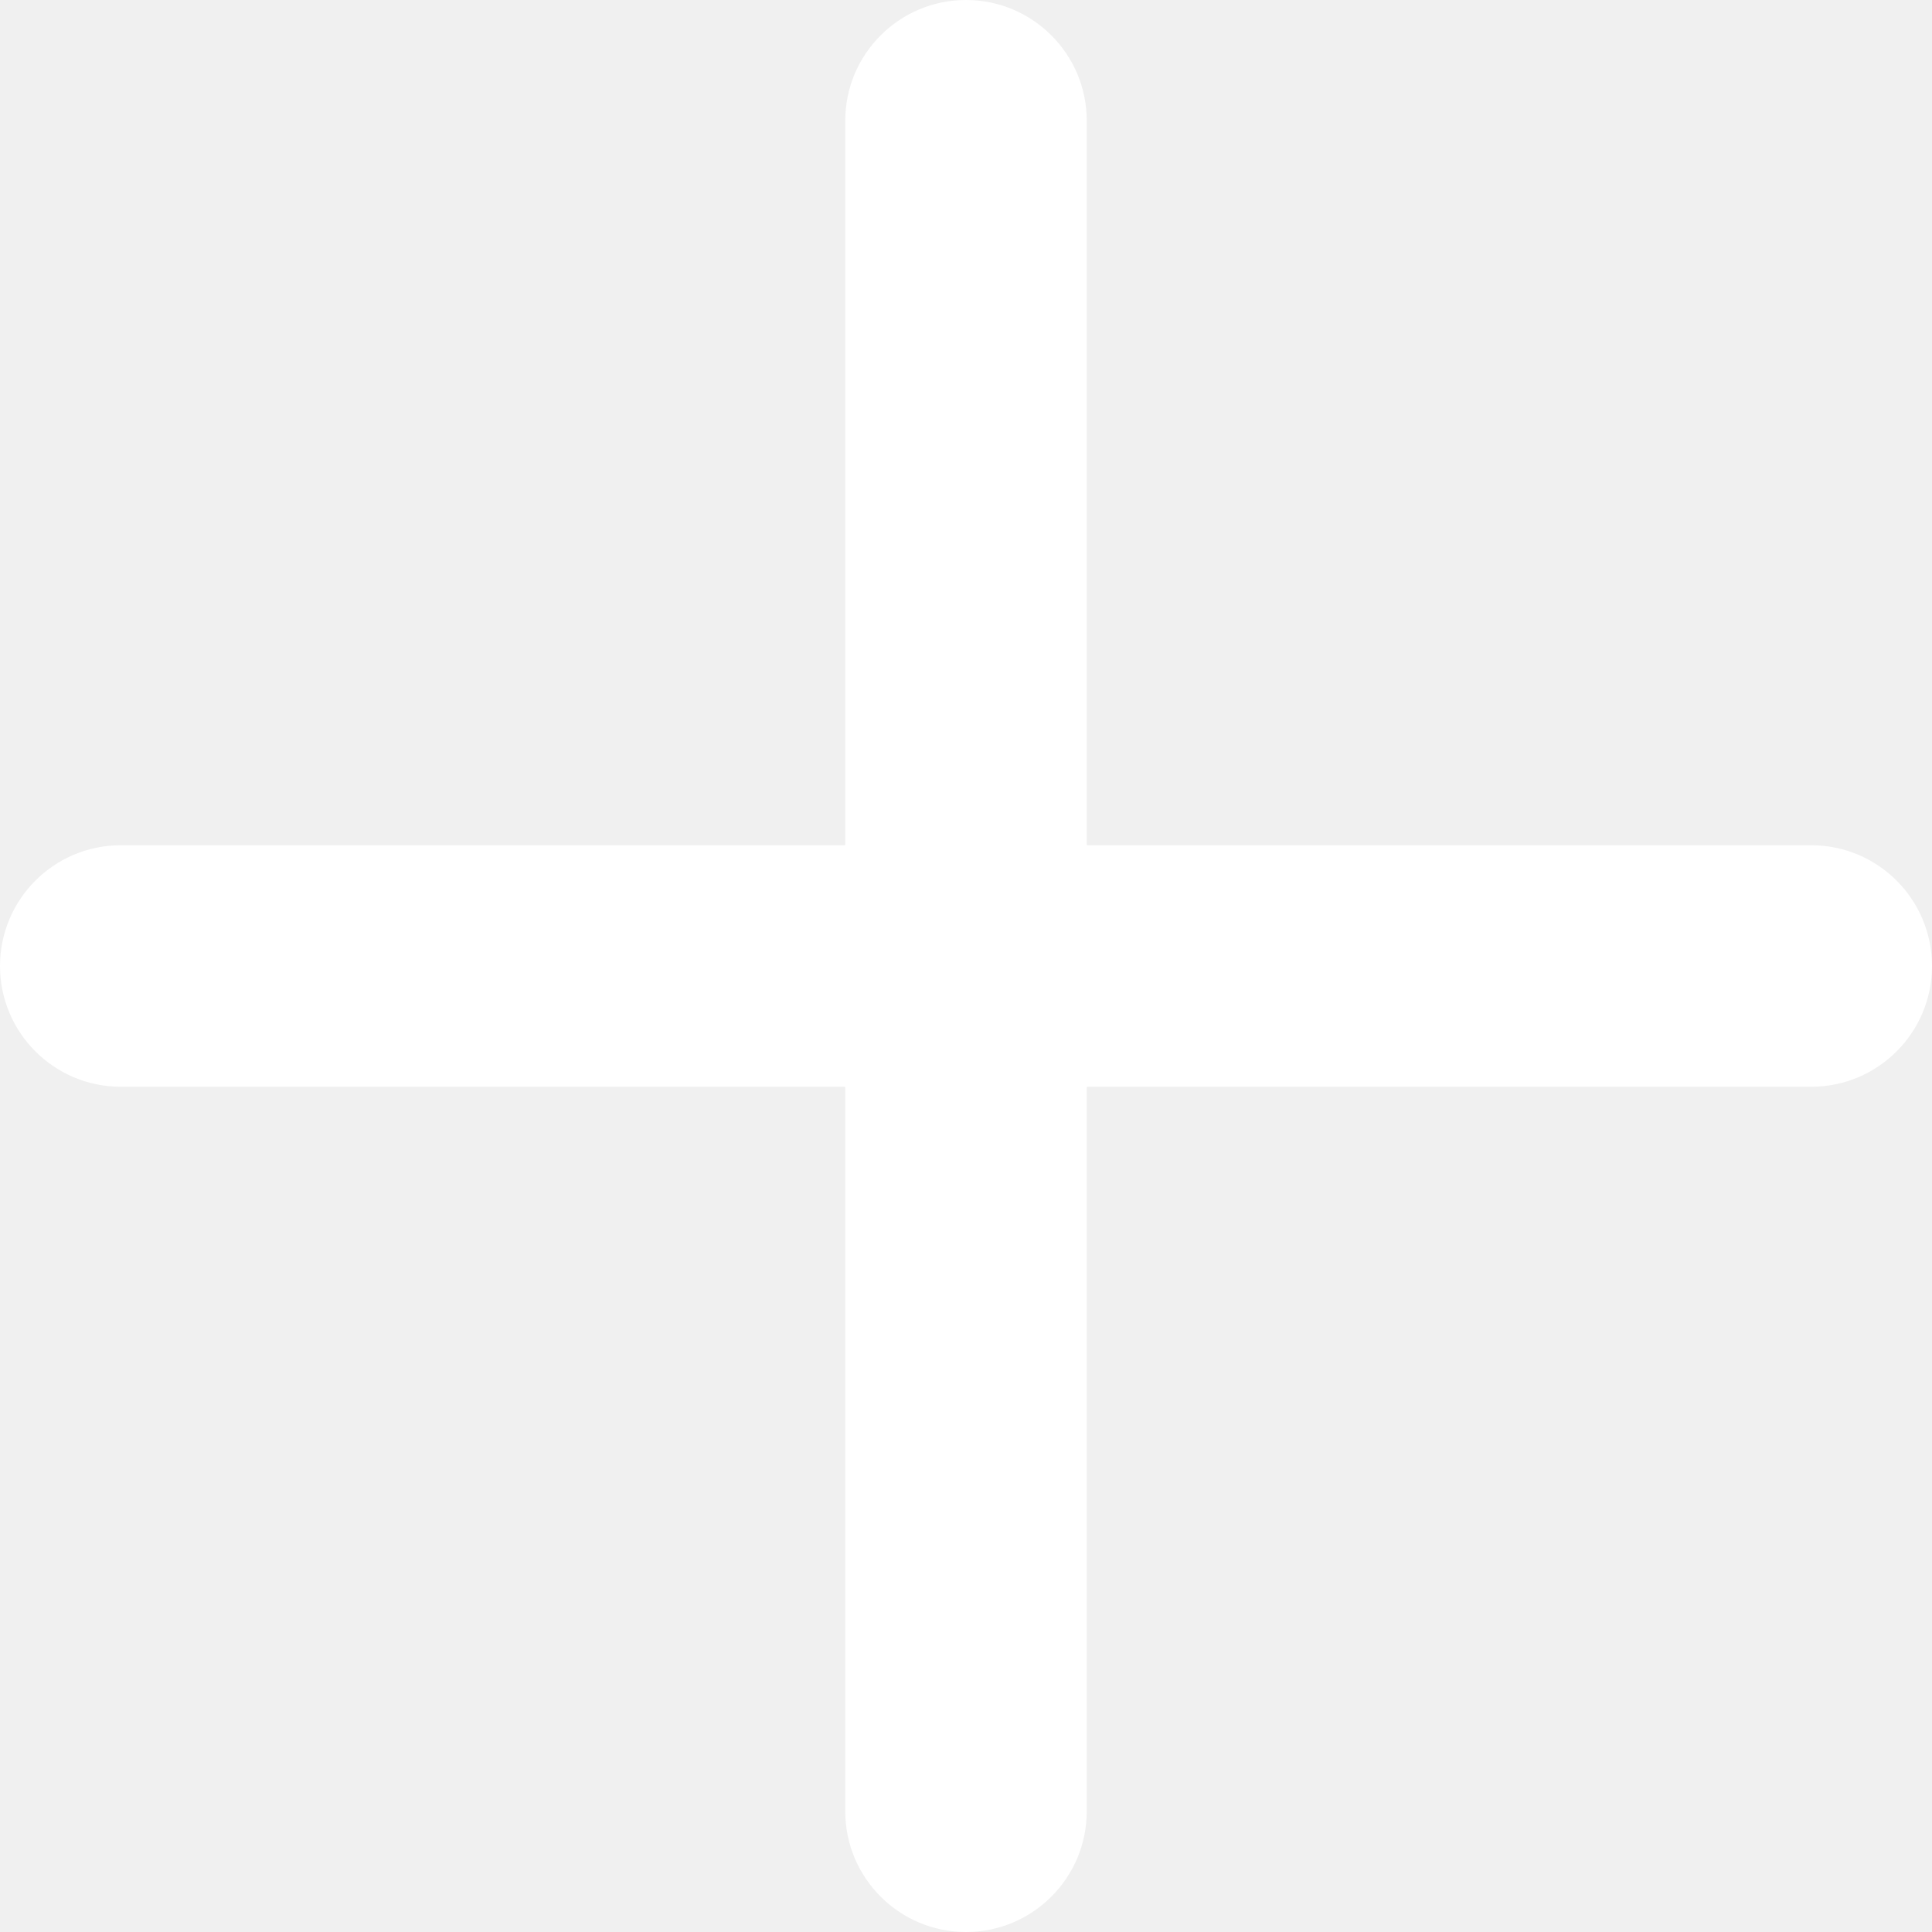
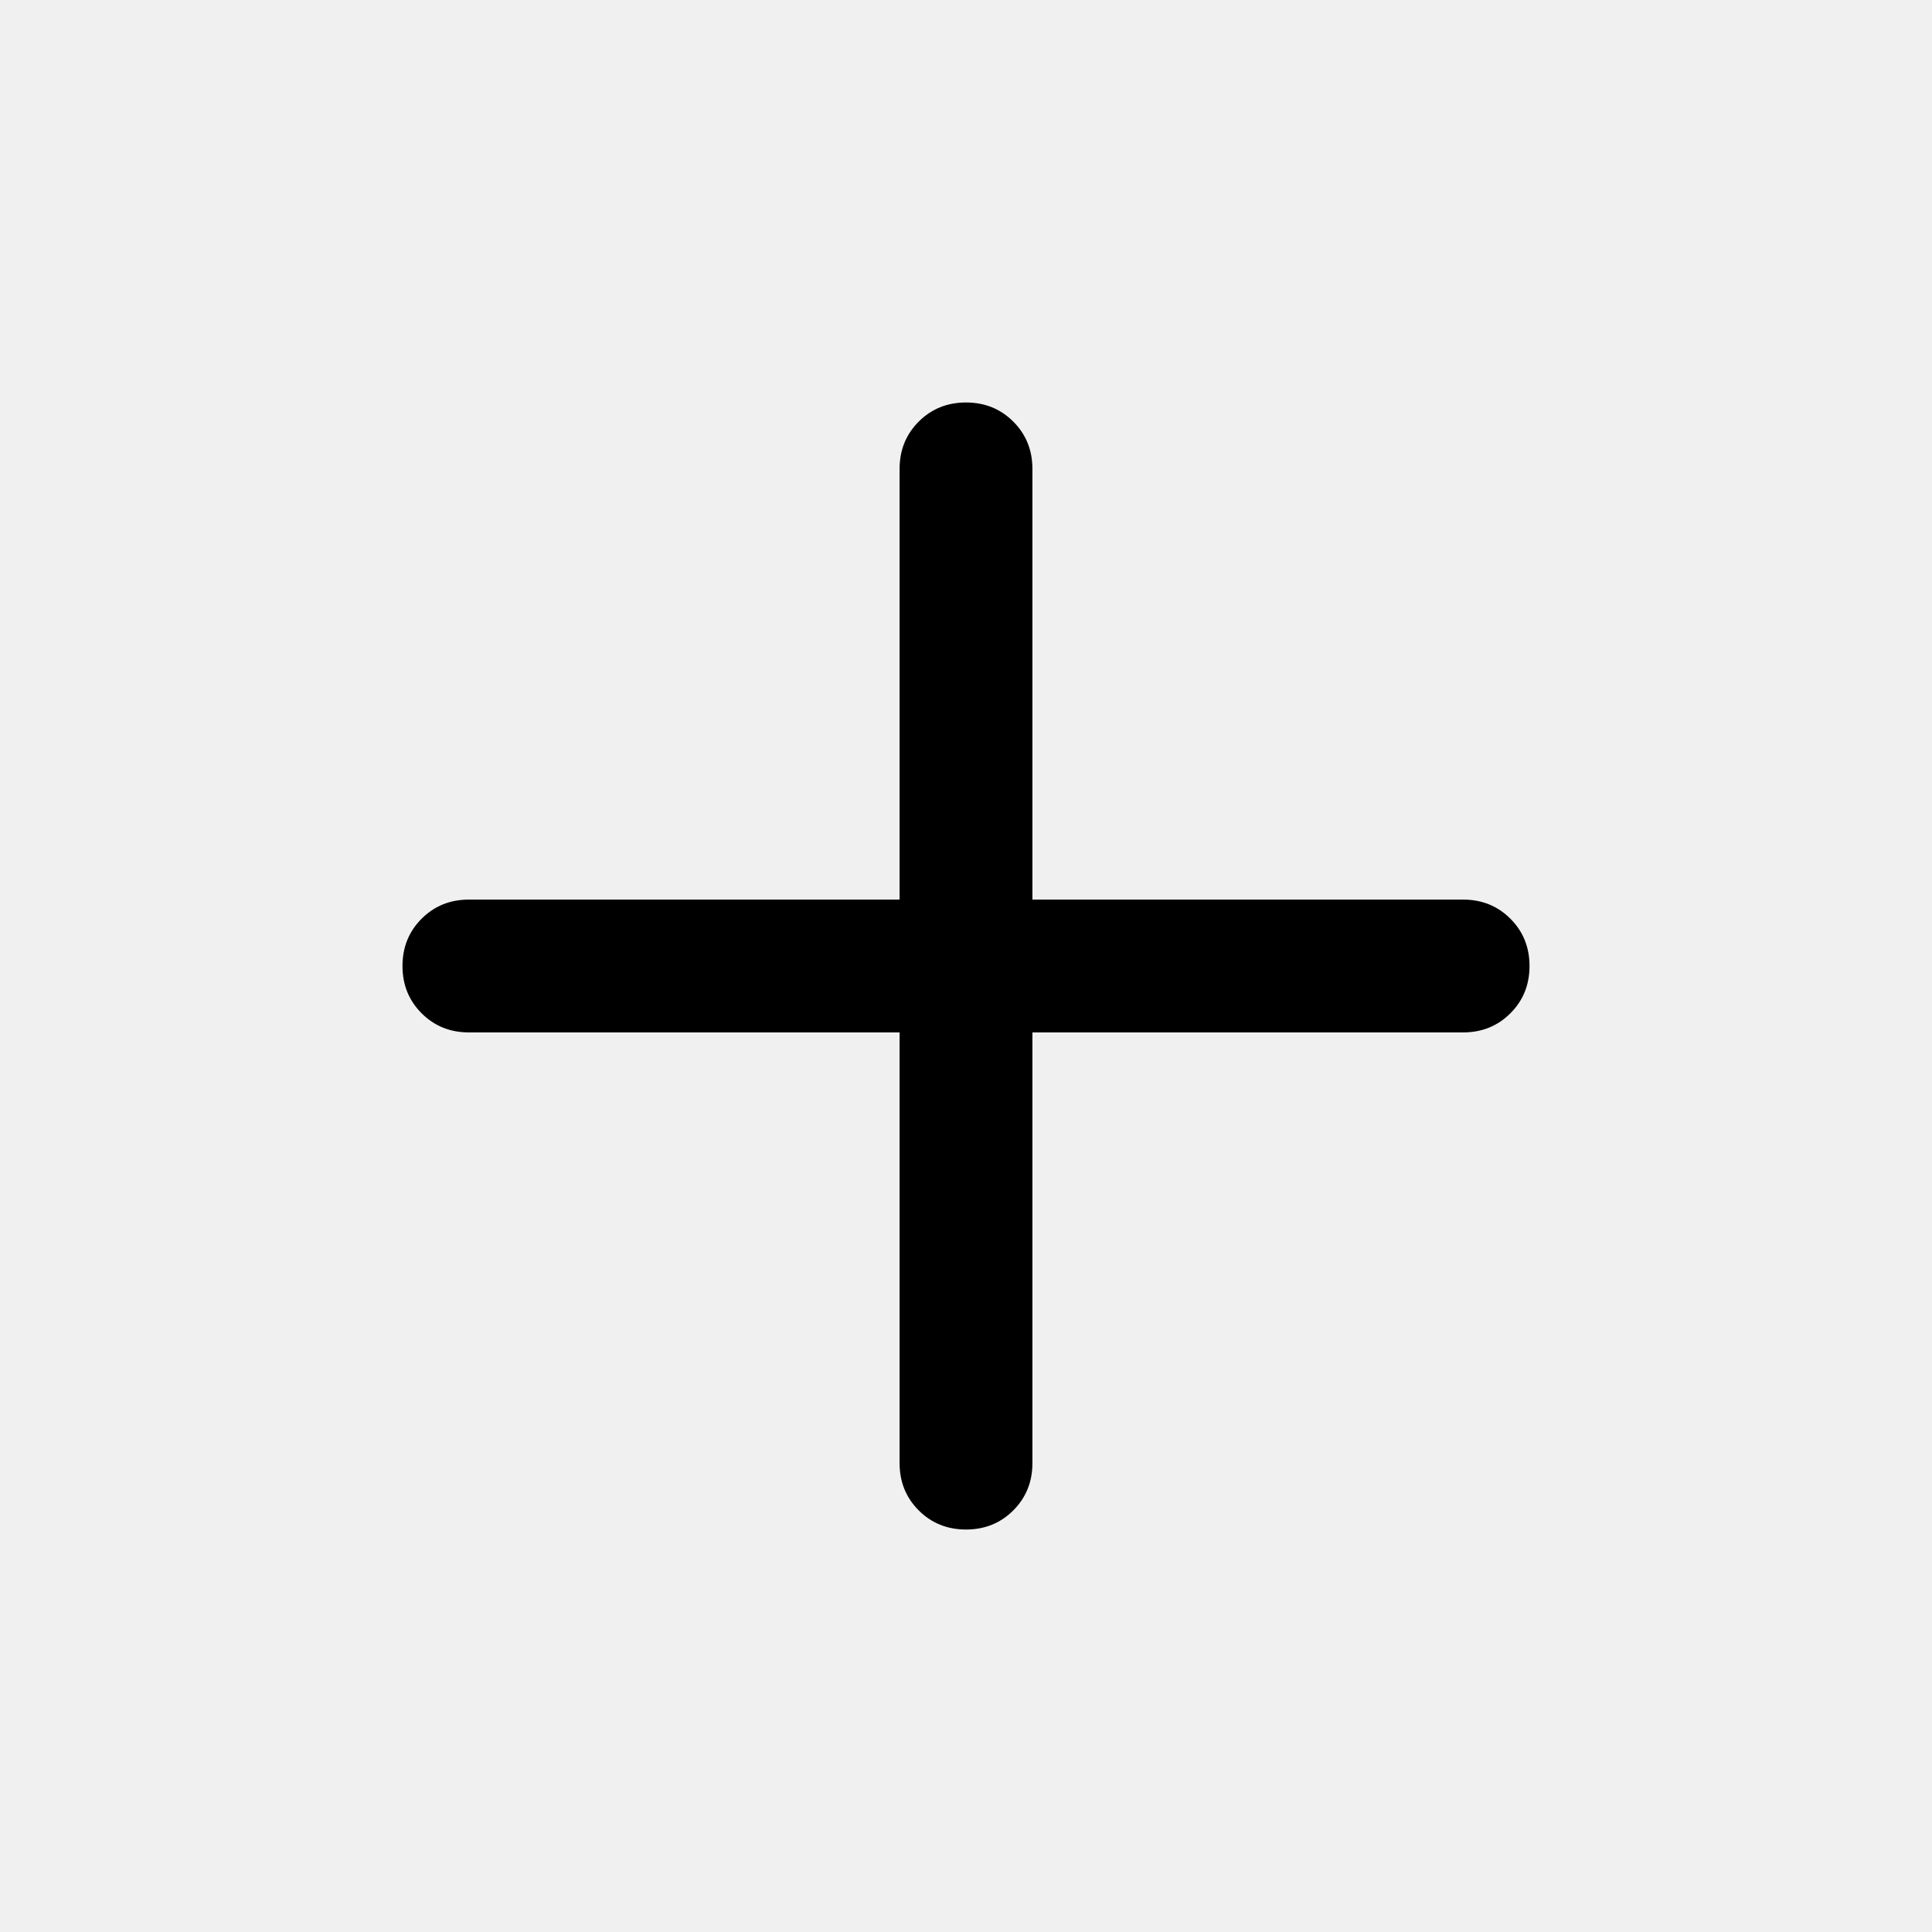
- <svg xmlns="http://www.w3.org/2000/svg" width="24" height="24" viewBox="0 0 24 24" fill="none">
-   <g clip-path="url(#clip0_22_19031)">
-     <path d="M22.5 10.5H13.5V1.5C13.5 0.672 12.828 0 12 0C11.172 0 10.5 0.672 10.5 1.5V10.5H1.5C0.672 10.5 0 11.172 0 12C0 12.828 0.672 13.5 1.5 13.5H10.5V22.5C10.5 23.328 11.172 24 12 24C12.828 24 13.5 23.328 13.5 22.5V13.5H22.5C23.328 13.5 24 12.828 24 12C24 11.172 23.328 10.5 22.5 10.5Z" fill="white" />
-   </g>
-   <defs>
-     <clipPath id="clip0_22_19031">
-       <rect width="24" height="24" fill="white" />
-     </clipPath>
-   </defs>
+ <svg xmlns="http://www.w3.org/2000/svg" height="40" width="40">
+   <path d="M20 31.667q-.583 0-.979-.396t-.396-.979v-8.917H9.708q-.583 0-.979-.396T8.333 20q0-.583.396-.979t.979-.396h8.917V9.708q0-.583.396-.979T20 8.333q.583 0 .979.396t.396.979v8.917h8.917q.583 0 .979.396t.396.979q0 .583-.396.979t-.979.396h-8.917v8.917q0 .583-.396.979t-.979.396Z" />
</svg>
